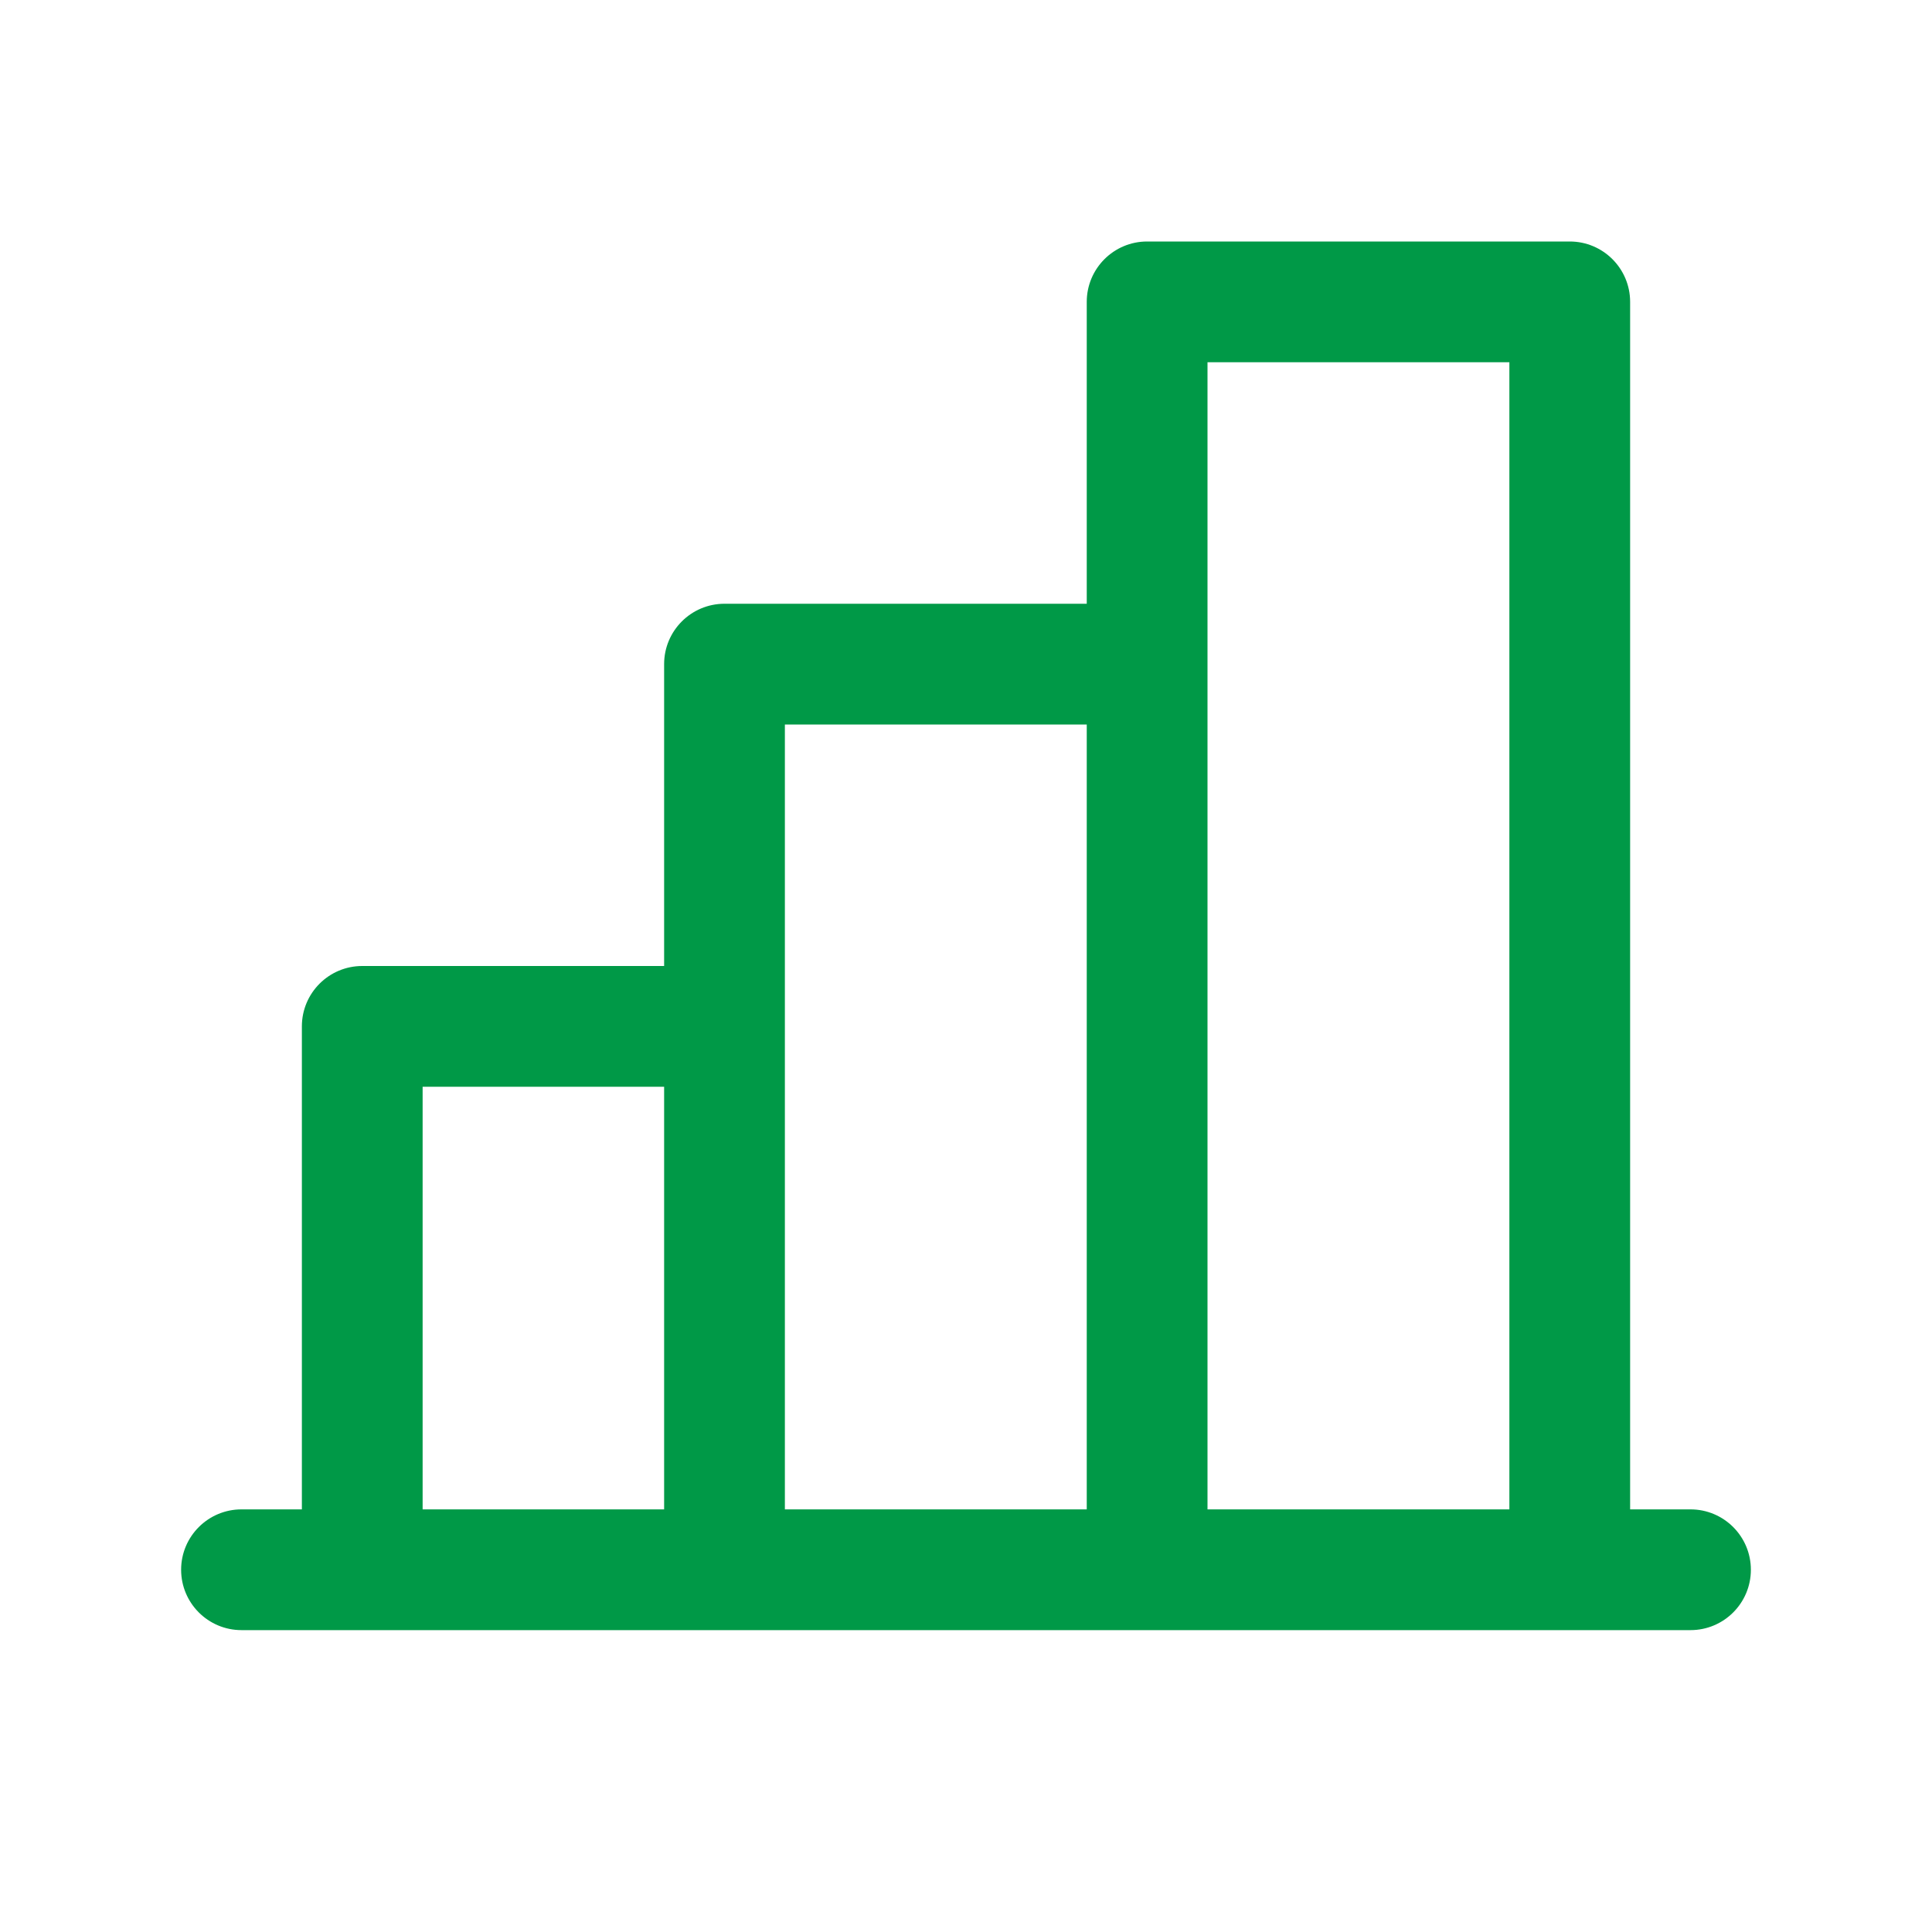
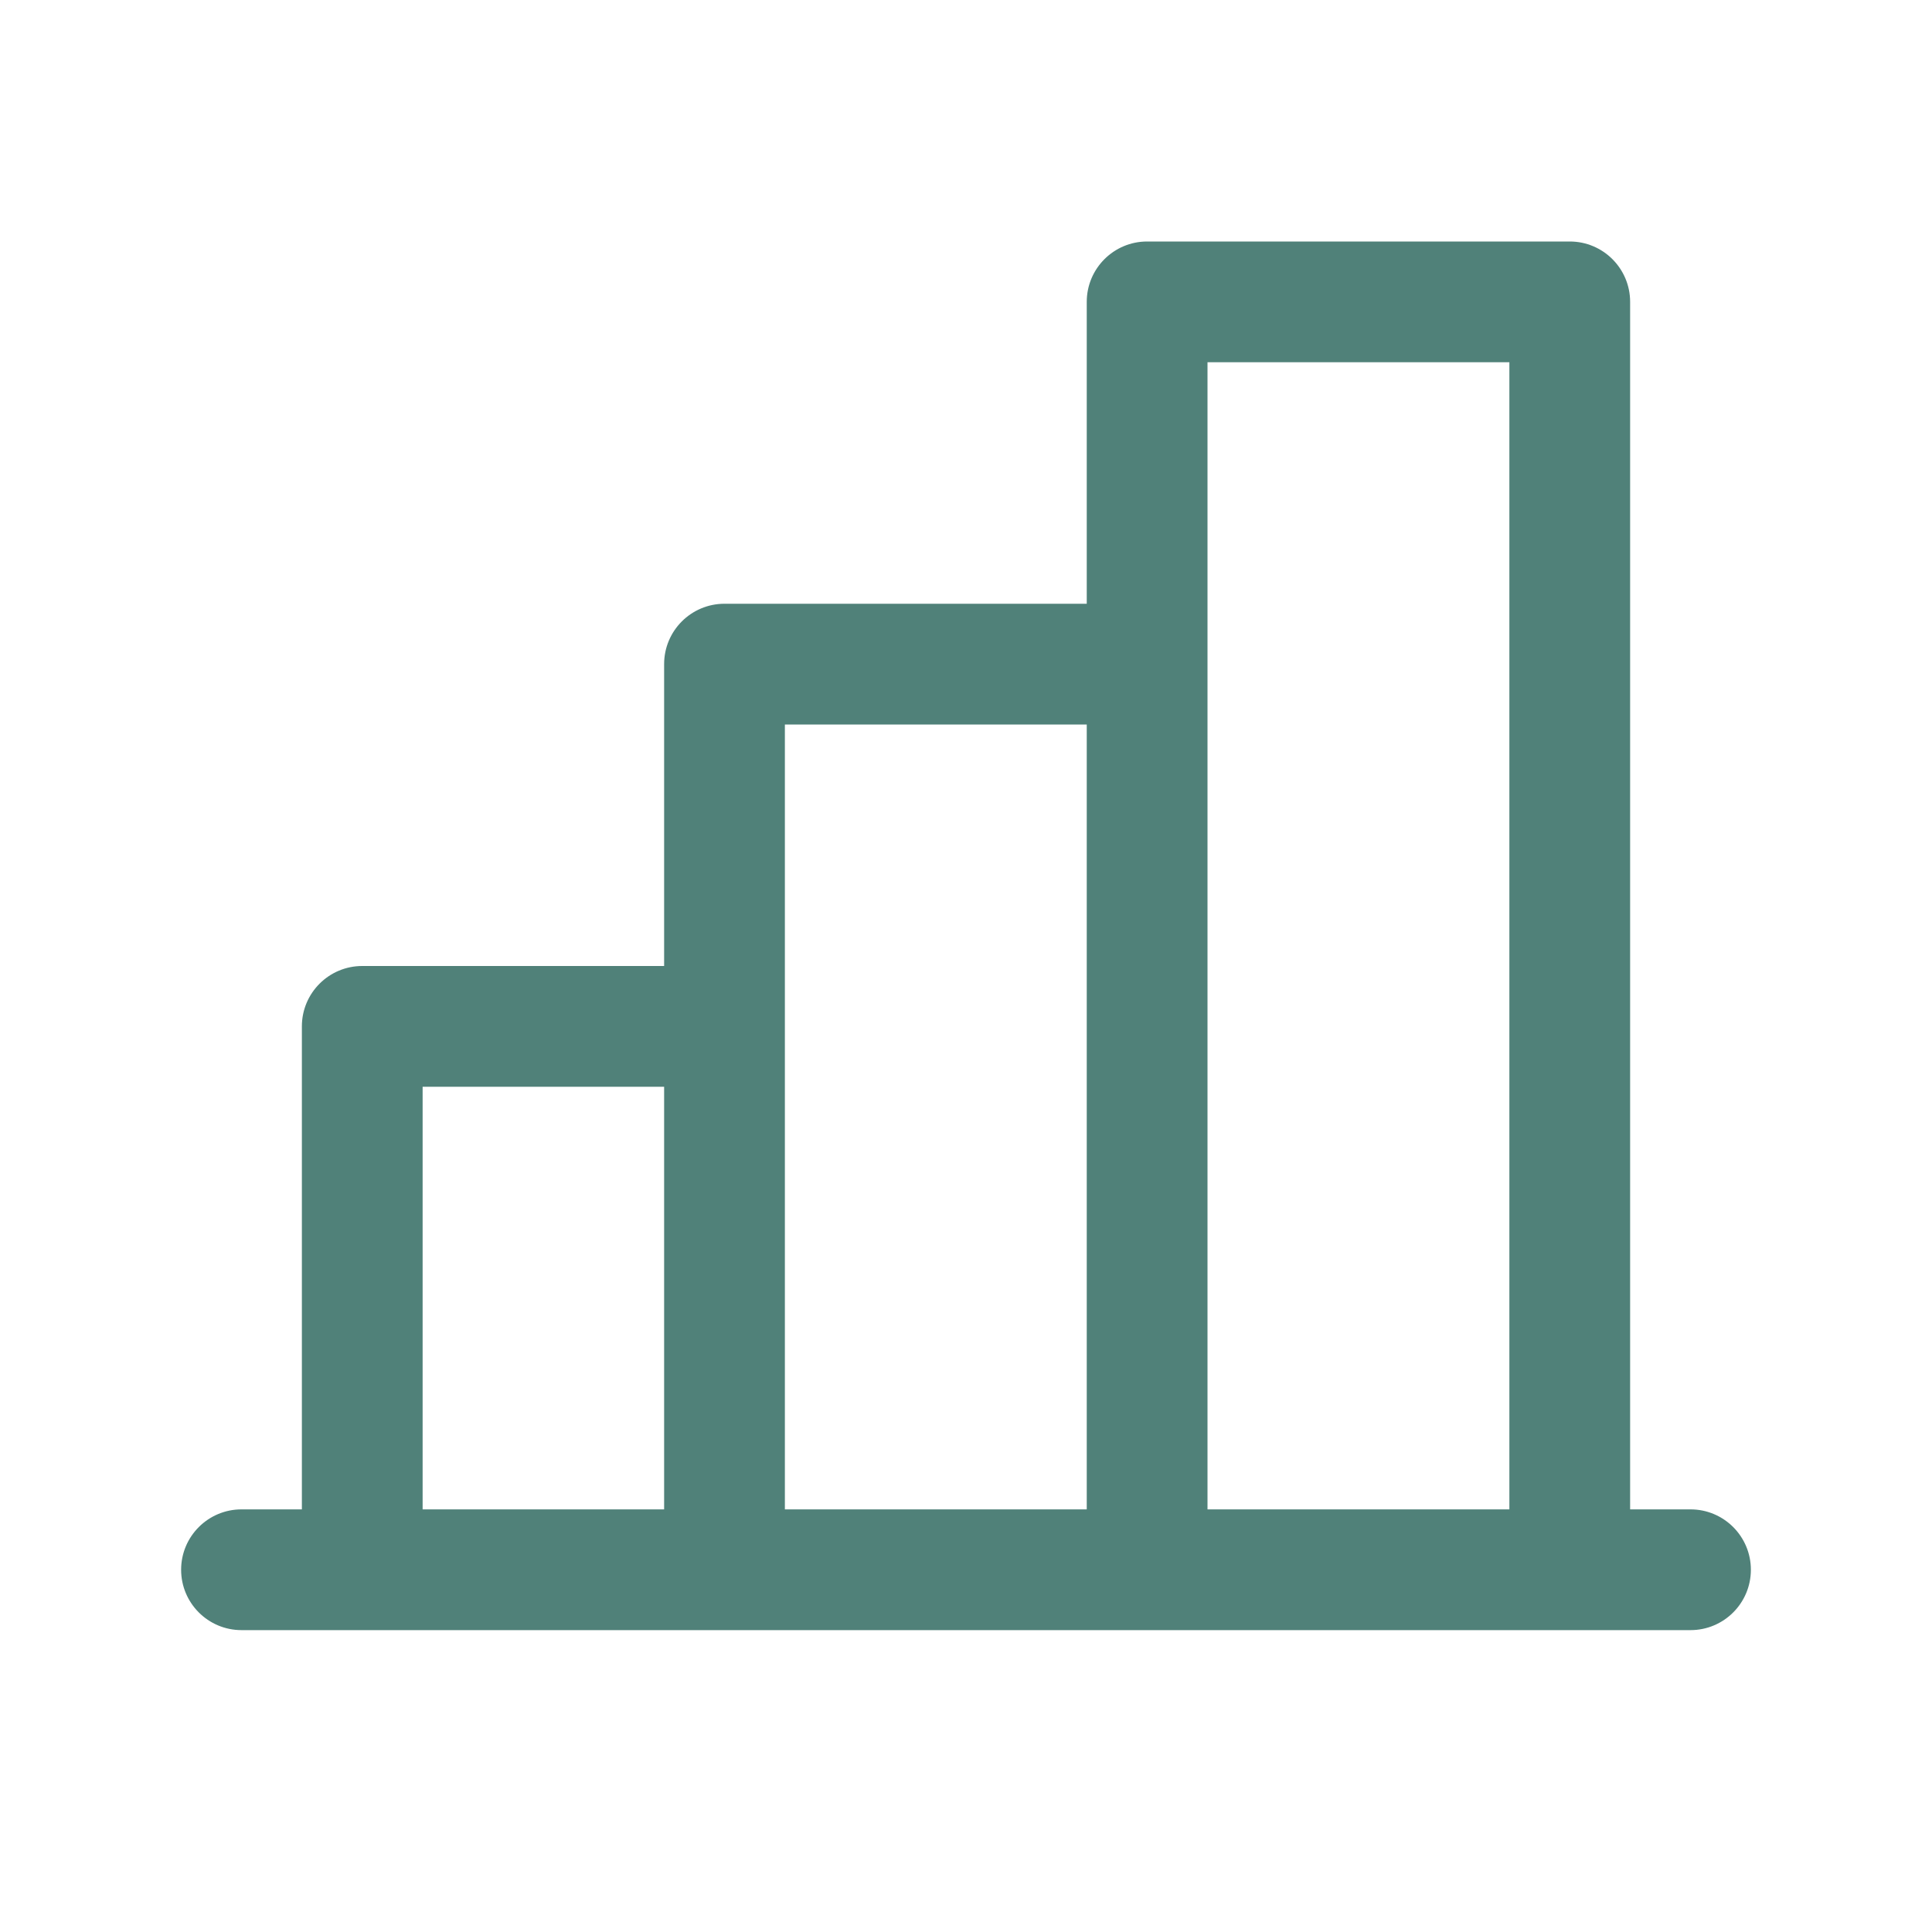
- <svg xmlns="http://www.w3.org/2000/svg" viewBox="0 0 256 256" fill="#009947">
+ <svg xmlns="http://www.w3.org/2000/svg" viewBox="0 0 256 256" fill="#508179">
  <path d="M224,200h-8V40a8,8,0,0,0-8-8H152a8,8,0,0,0-8,8V80H96a8,8,0,0,0-8,8v40H48a8,8,0,0,0-8,8v64H32a8,8,0,0,0,0,16H224a8,8,0,0,0,0-16ZM160,48h40V200H160ZM104,96h40V200H104ZM56,144H88v56H56Z" />
</svg>
